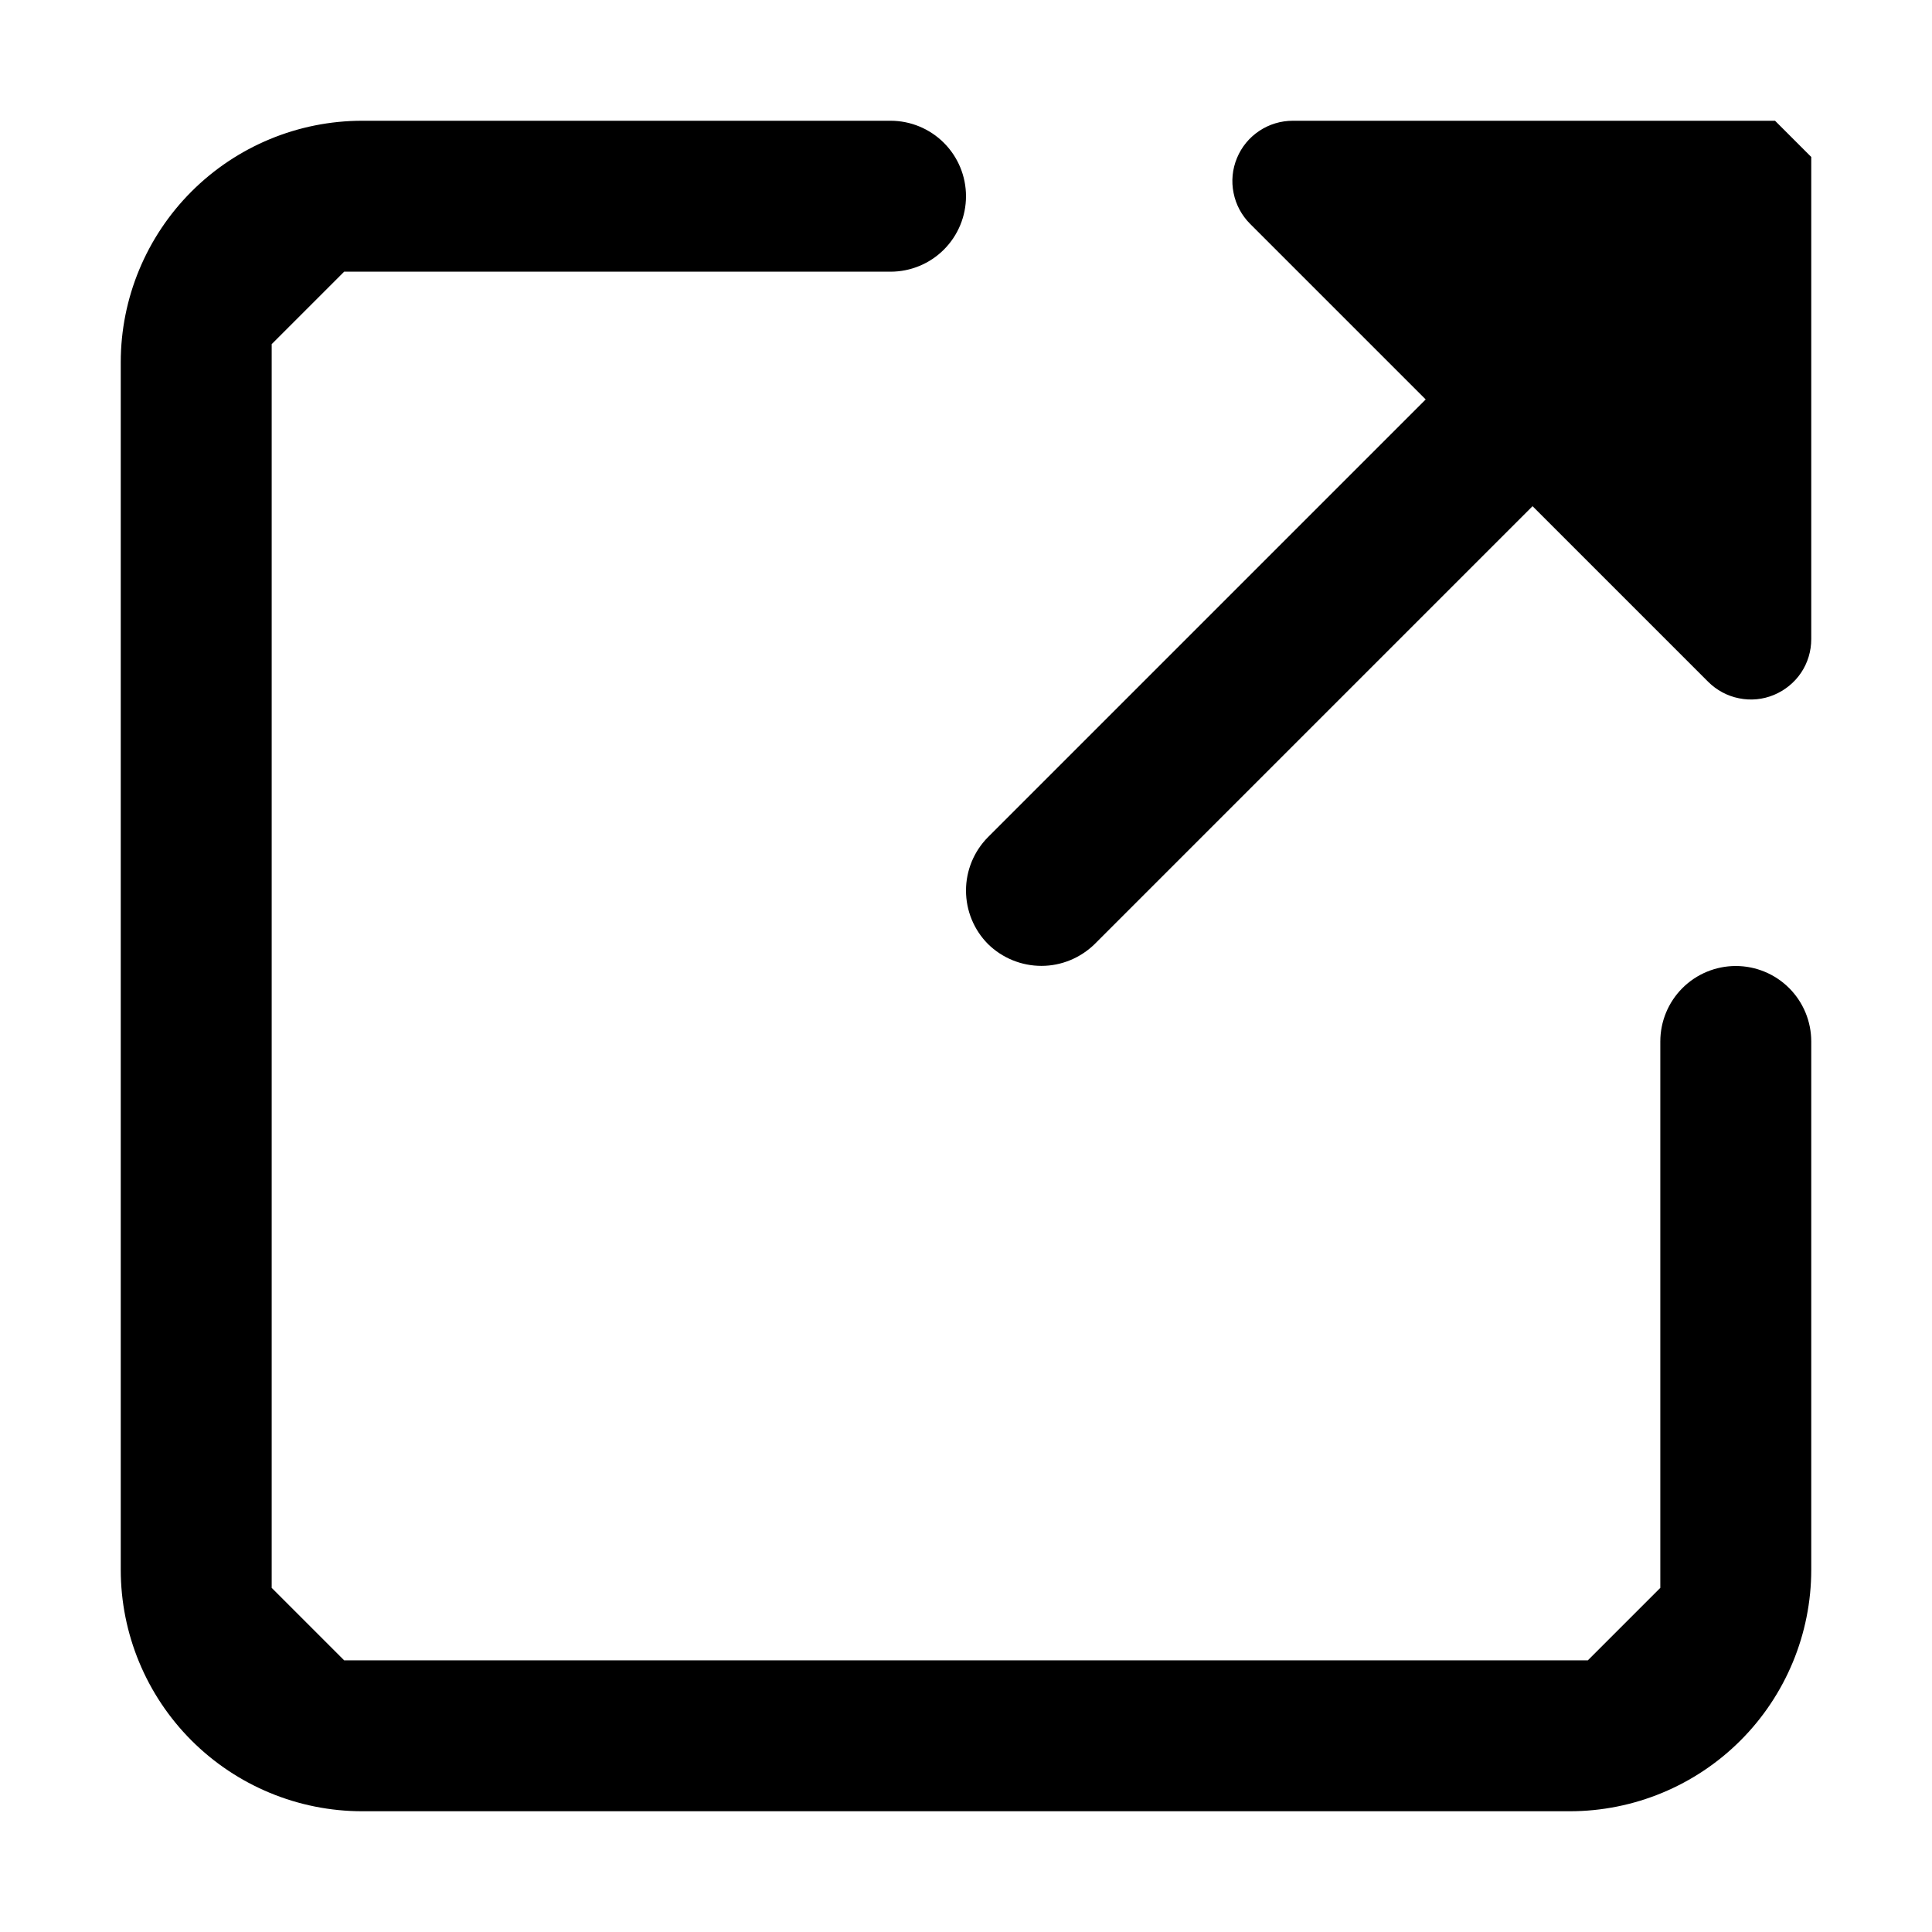
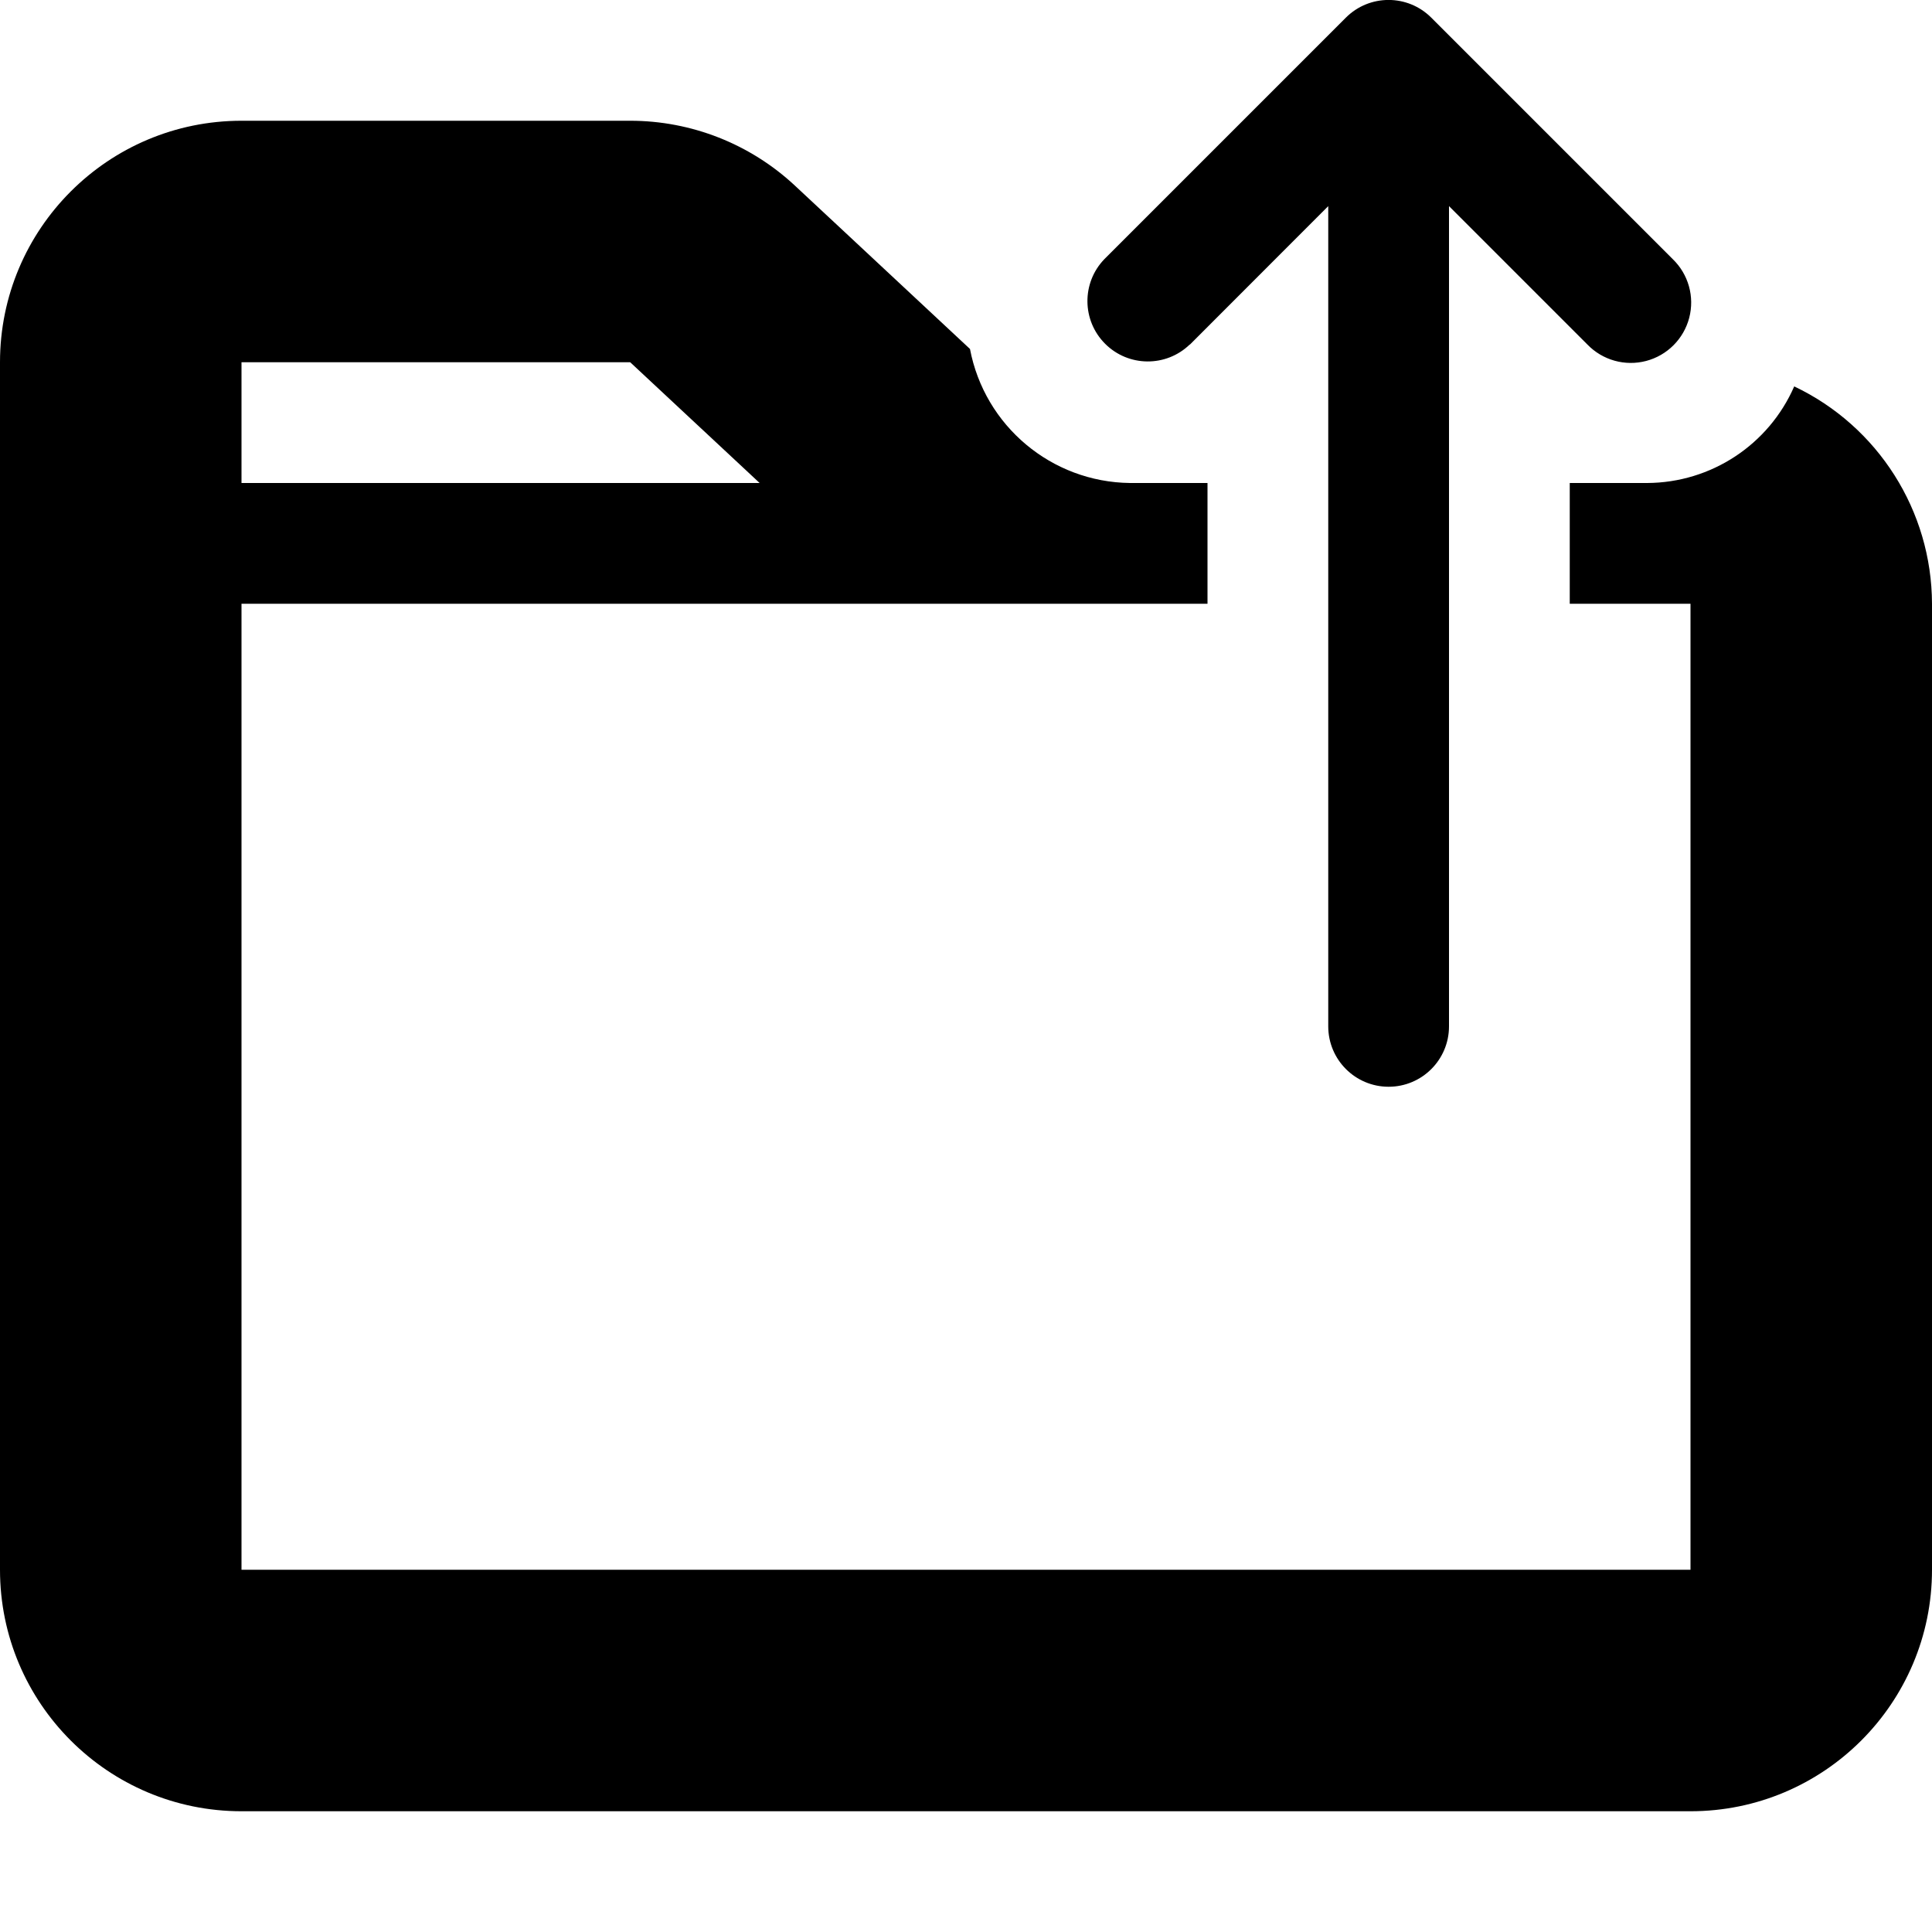
- <svg xmlns="http://www.w3.org/2000/svg" width="16" height="16" viewBox="0 0 16 16" fill="none">
-   <path d="M10.429 1.084C10.511 1.029 10.608 1 10.707 1H14.7L15 1.3V5.293C15 5.392 14.971 5.489 14.916 5.571C14.861 5.653 14.782 5.717 14.691 5.755C14.6 5.793 14.499 5.803 14.402 5.783C14.305 5.764 14.216 5.716 14.146 5.646L12.973 4.473L12.692 4.192L9.067 7.817C8.949 7.933 8.79 7.999 8.625 7.999C8.459 7.999 8.3 7.934 8.182 7.818C8.065 7.7 8 7.541 8 7.375C8 7.21 8.065 7.051 8.182 6.933L11.807 3.308L10.353 1.854C10.283 1.784 10.235 1.695 10.216 1.598C10.196 1.501 10.206 1.4 10.244 1.309C10.282 1.217 10.346 1.139 10.429 1.084ZM7.817 2.067C7.7 2.184 7.541 2.25 7.375 2.25H2.85L2.25 2.85V13.15L2.85 13.75H13.15L13.75 13.15V8.625C13.75 8.459 13.816 8.3 13.933 8.183C14.05 8.066 14.209 8 14.375 8C14.541 8 14.7 8.066 14.817 8.183C14.934 8.3 15 8.459 15 8.625V13C15 13.53 14.789 14.039 14.414 14.414C14.039 14.789 13.53 15 13 15H3C2.47 15 1.961 14.789 1.586 14.414C1.211 14.039 1 13.53 1 13V3C1 2.47 1.211 1.961 1.586 1.586C1.961 1.211 2.47 1 3 1H7.375C7.541 1 7.7 1.066 7.817 1.183C7.934 1.3 8 1.459 8 1.625C8 1.791 7.934 1.95 7.817 2.067Z" fill="black" />
+ <svg xmlns="http://www.w3.org/2000/svg" width="16" height="16" viewBox="0 0 16 16">
+   <path d="M14.859 3.2a1.335 1.335 0 0 1-1.217.8H13v1h1v8H2V5h8V4h-.642a1.365 1.365 0 0 1-1.325-1.11L6.584 1.538A2 2 0 0 0 5.219 1H2a2 2 0 0 0-2 2v10a2 2 0 0 0 2 2h12a2 2 0 0 0 2-2V5a2 2 0 0 0-1.141-1.8zM2 3h3.219l1.072 1H2zm7.854-.146L11 1.707V8.5a.5.5 0 0 0 1 0V1.707l1.146 1.146a.5.5 0 1 0 .707-.707l-2-2a.5.5 0 0 0-.707 0l-2 2a.5.5 0 0 0 .707.707z" />
</svg>
